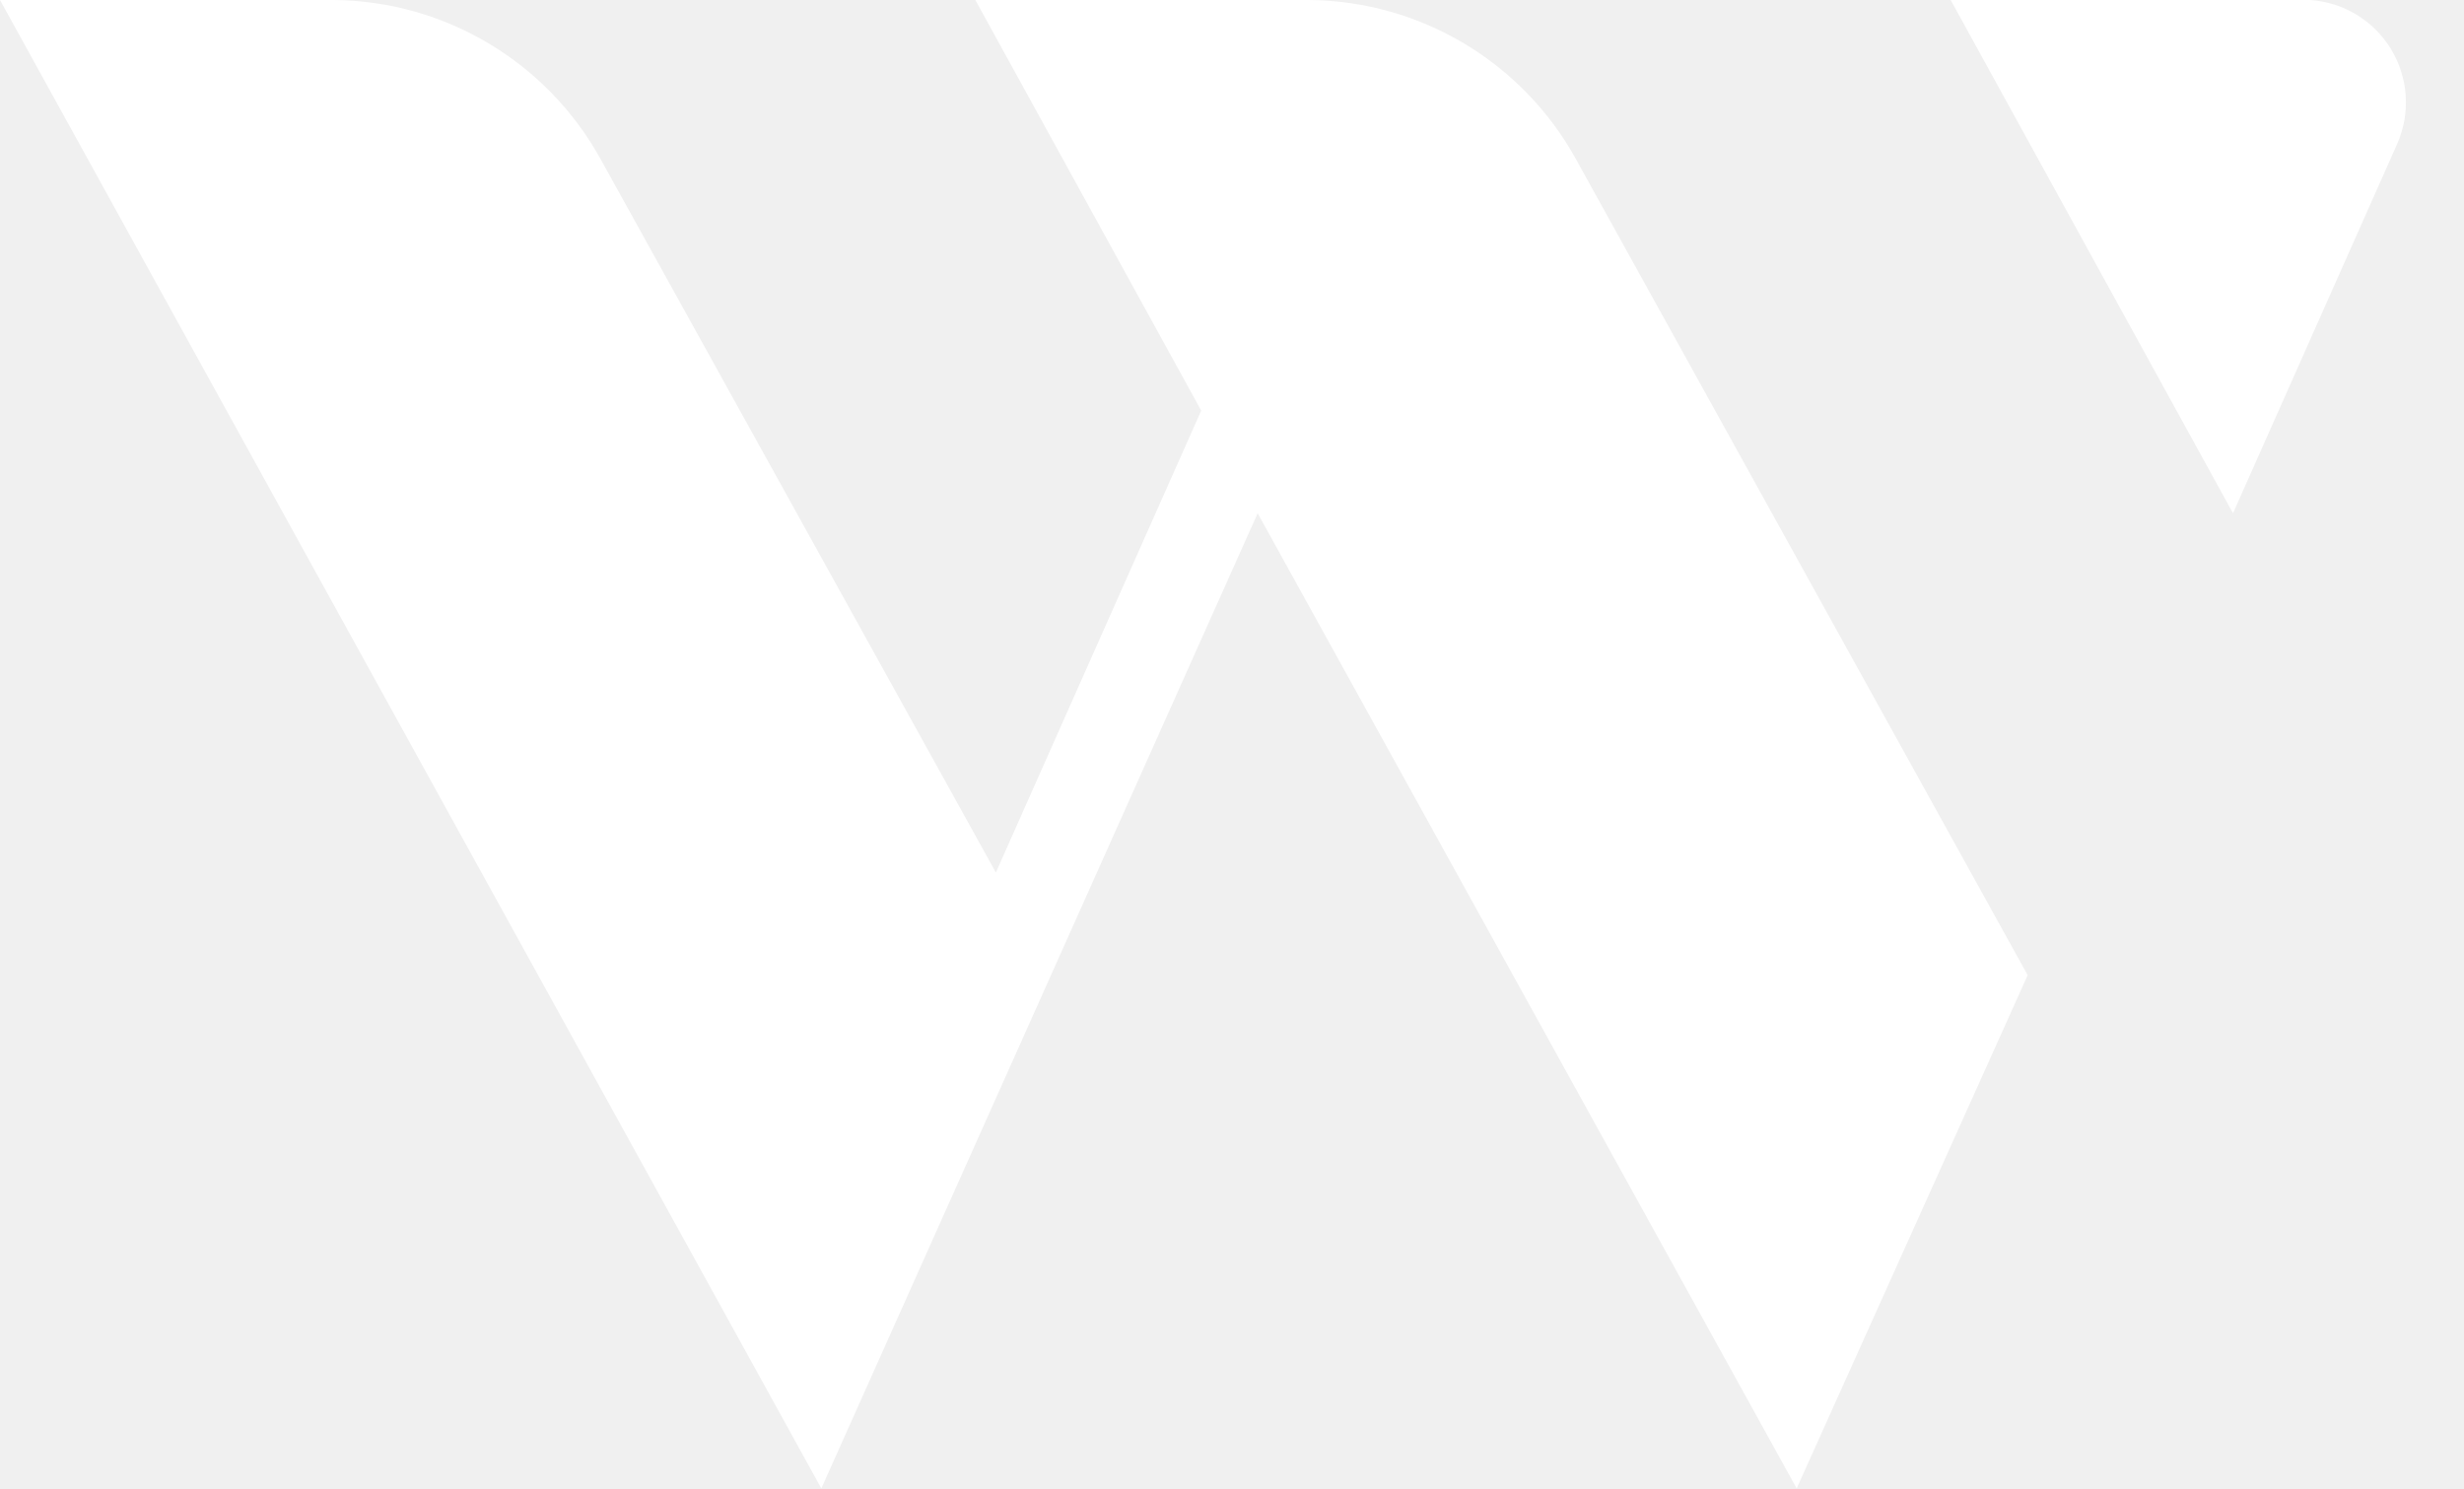
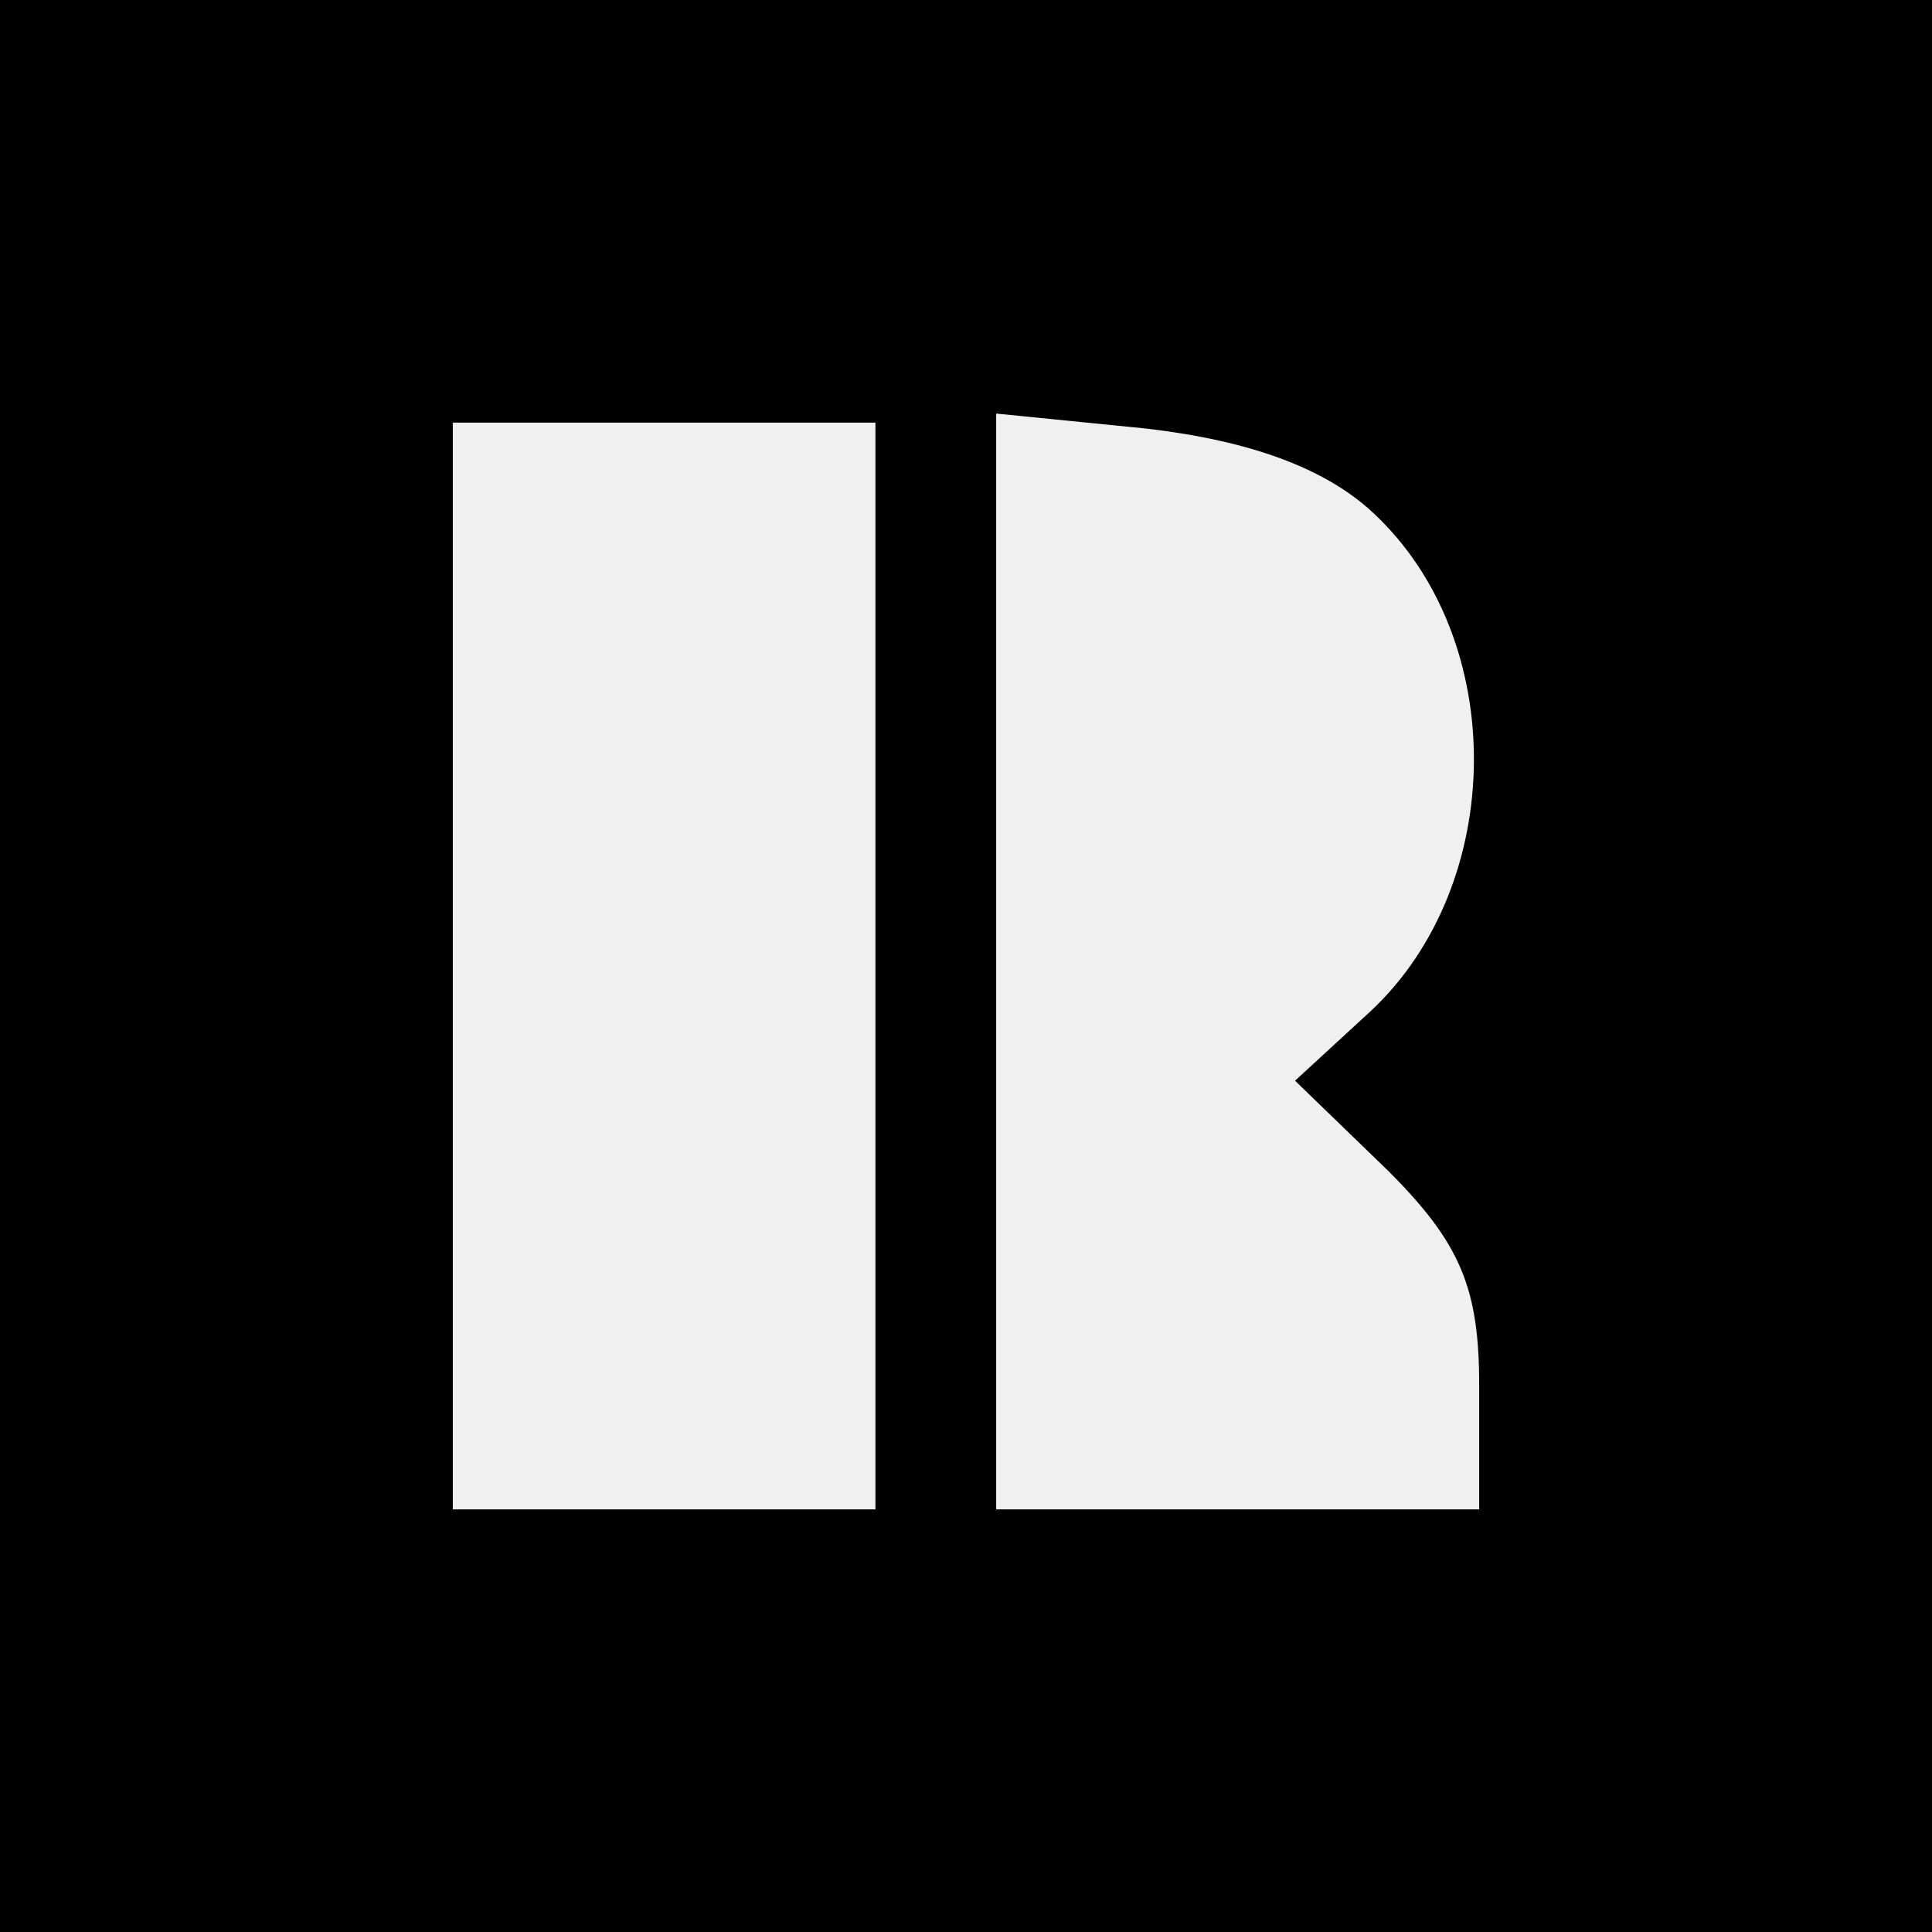
- <svg xmlns="http://www.w3.org/2000/svg" width="48" height="29" fill="#fff" viewBox="0 0 48 29">
-   <path d="M0 0h6.5a6 6 0 0 1 5.2 3.1L19.4 17l4-9L19 0h6.5a6 6 0 0 1 5.2 3.1L39.5 19 35 29 24.5 10 16 29 0 0Zm46.7 2.8A2 2 0 0 0 45 0h-7l5.5 10 3.2-7.2Z" />
+ <svg xmlns="http://www.w3.org/2000/svg" version="1.0" width="64pt" height="64pt" viewBox="0 0 64 64" preserveAspectRatio="xMidYMid meet">
+   <g transform="translate(0,64) scale(0.1,-0.1)" fill="#000000" stroke="none">
+     <path d="M0 320 l0 -320 320 0 320 0 0 320 0 320 -320 0 -320 0 0 -320z m290 0 l0 -180 -70 0 -70 0 0 180 0 180 70 0 70 0 0 -180z m165 150 c45 -42 44 -123 -1 -165 l-25 -23 31 -30 c24 -24 30 -39 30 -71 l0 -41 -80 0 -80 0 0 181 0 182 50 -5 c34 -4 59 -13 75 -28z" />
+   </g>
</svg>
